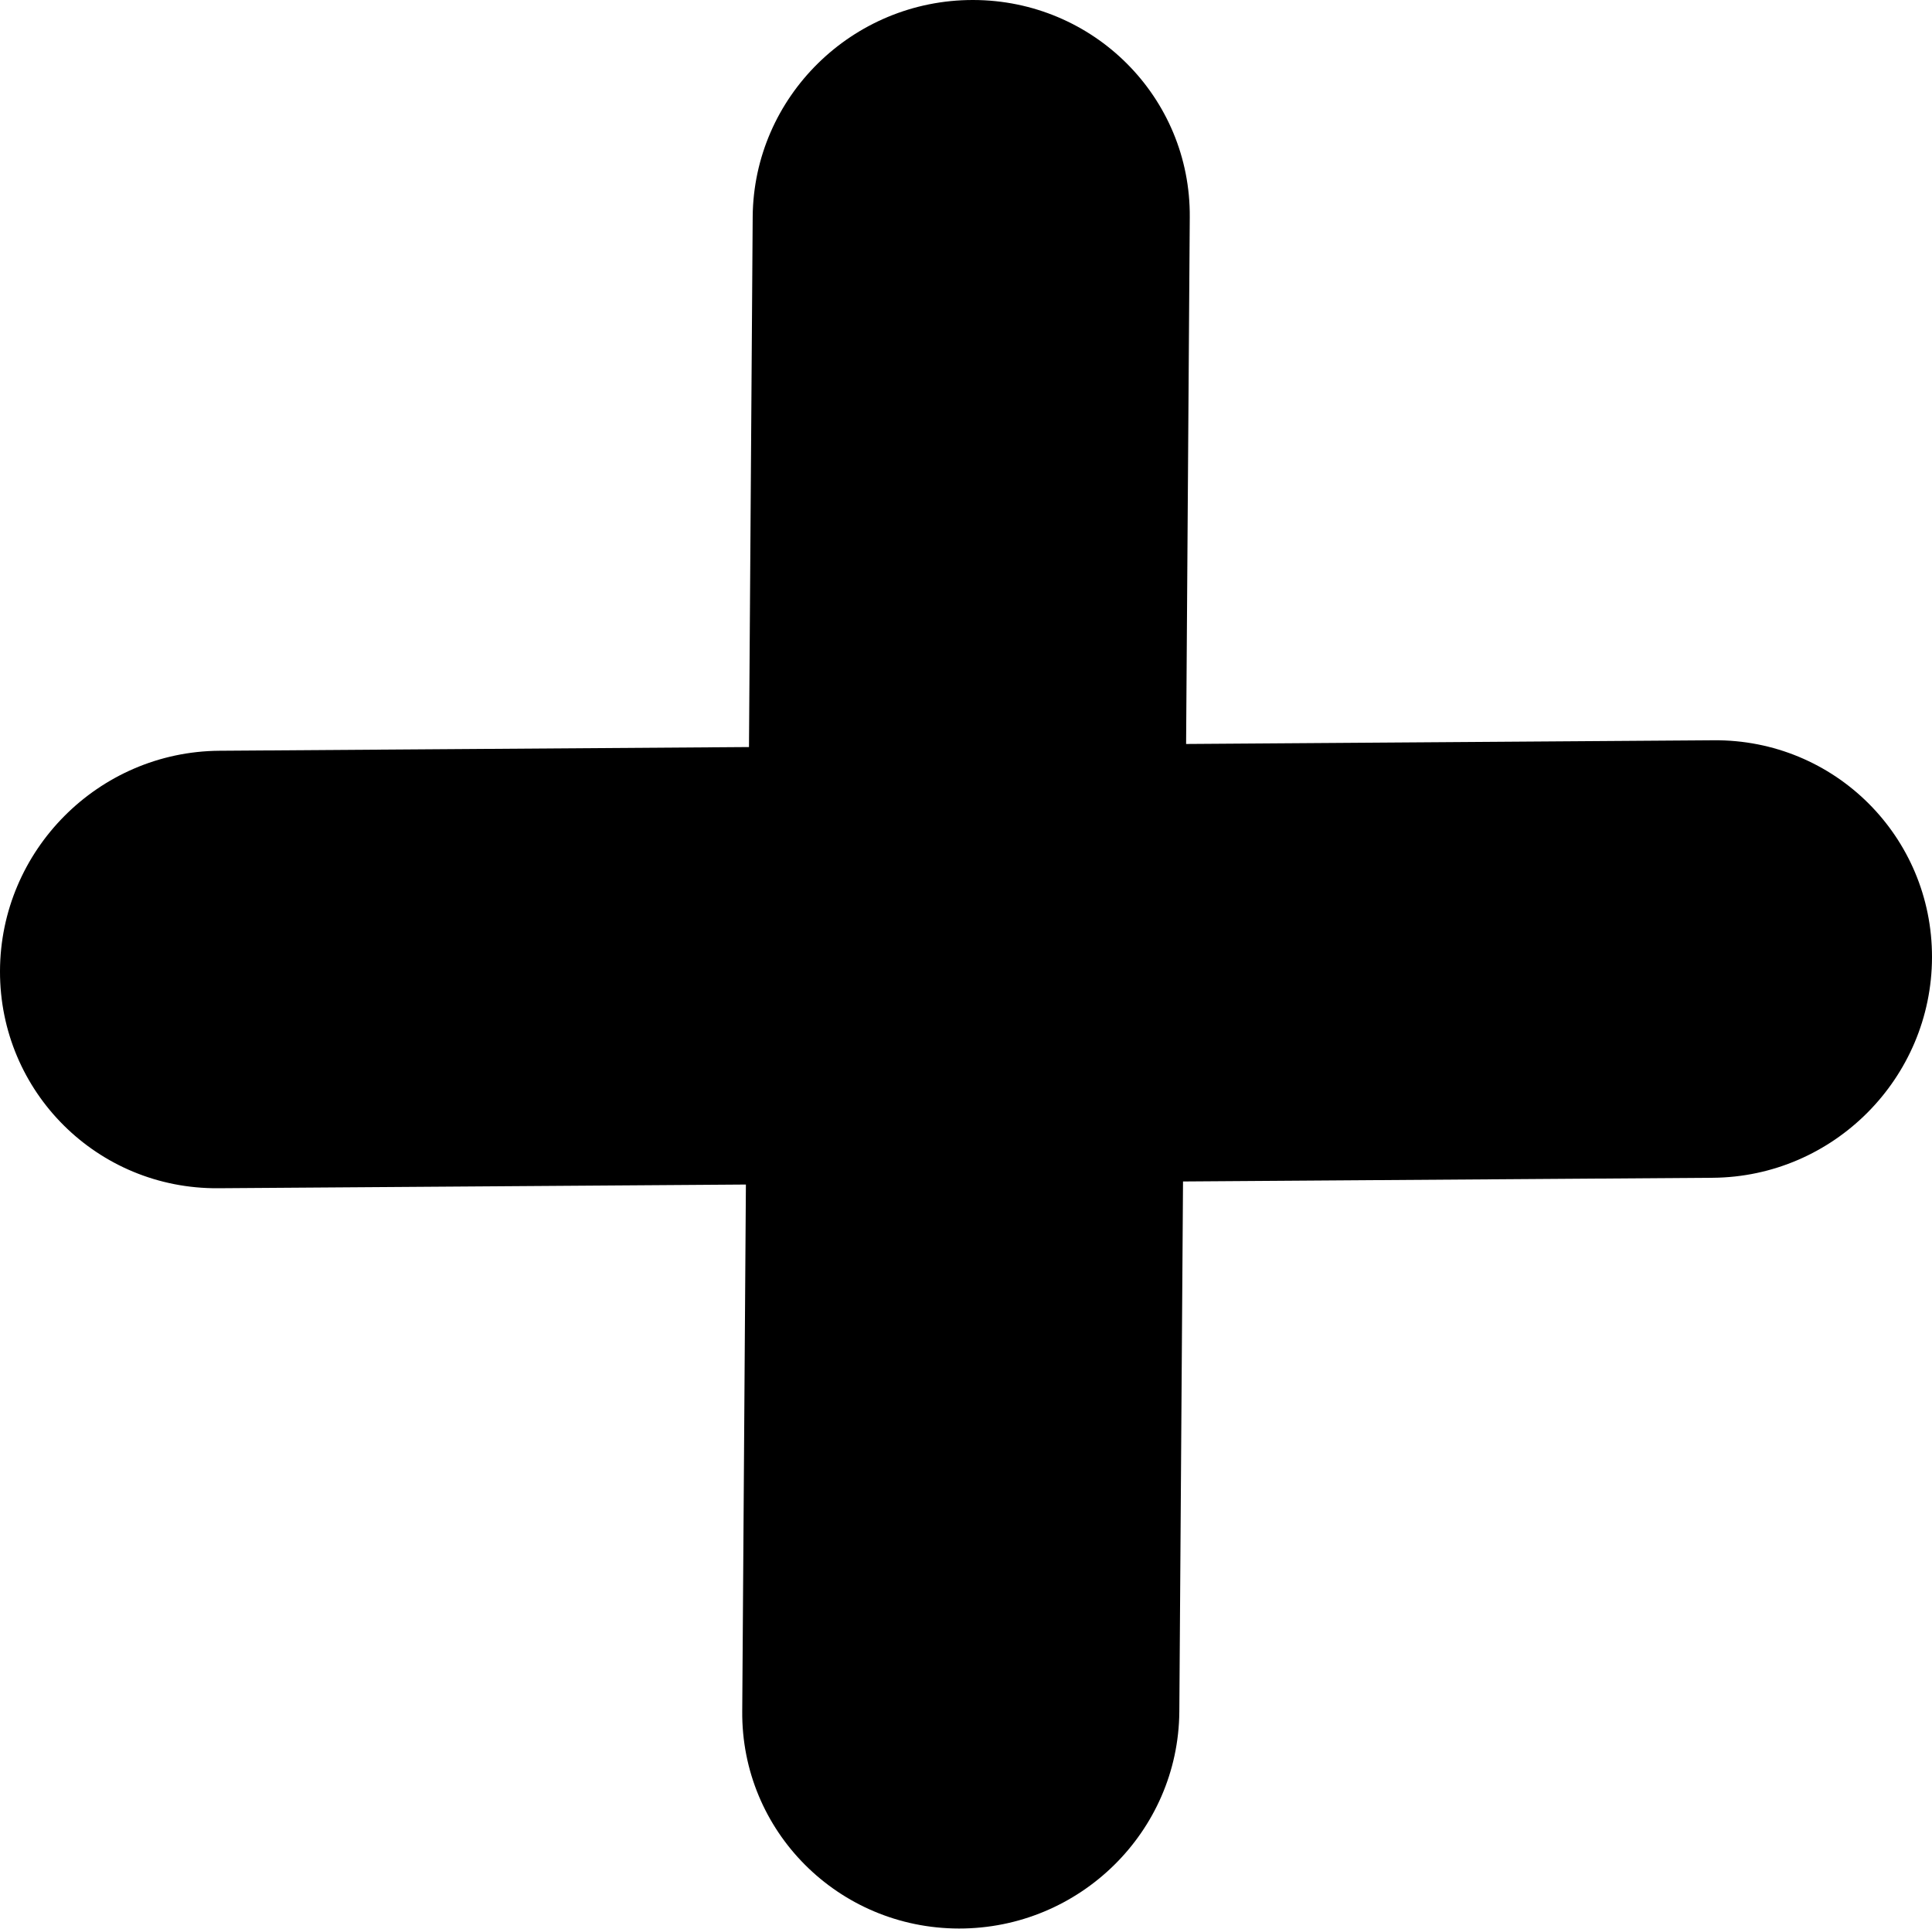
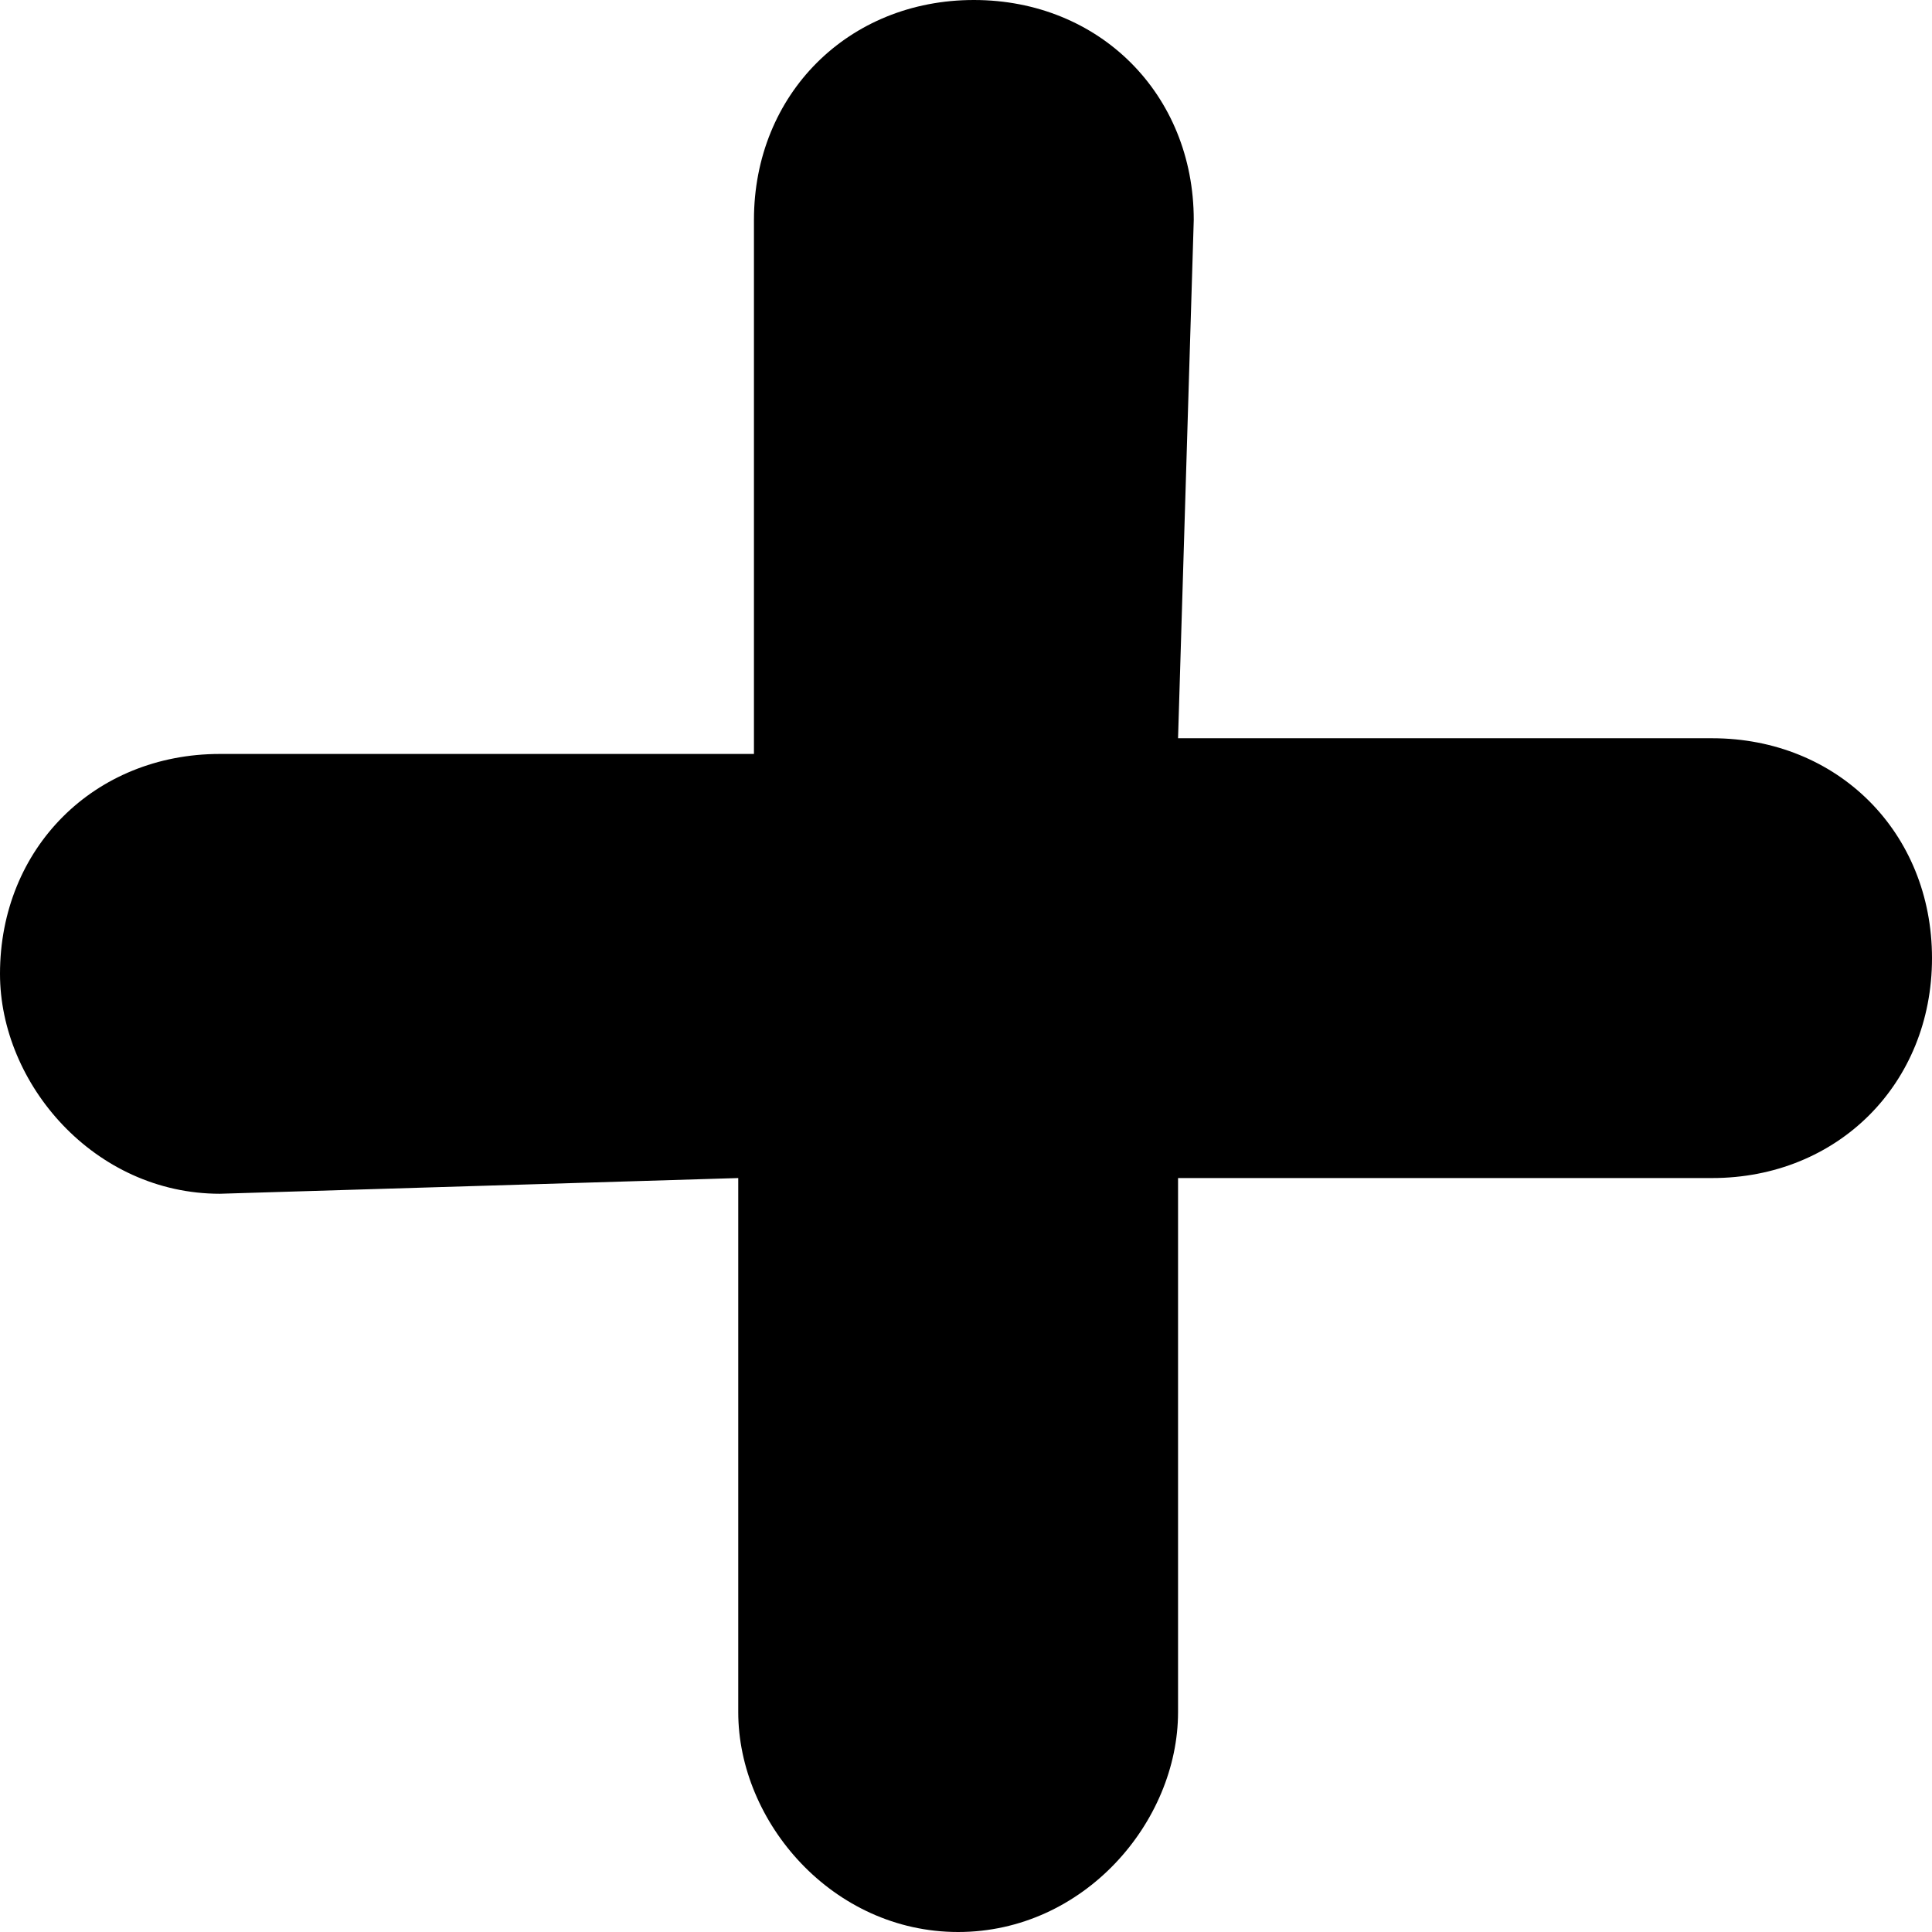
- <svg xmlns="http://www.w3.org/2000/svg" version="1.1" id="Layer_1" x="0px" y="0px" width="122.875px" height="122.648px" viewBox="0 0 122.875 122.648" enable-background="new 0 0 122.875 122.648" xml:space="preserve">
-   <g>
-     <path fill-rule="evenodd" clip-rule="evenodd" d="M108.993,47.079c7.683-0.059,13.898,6.12,13.882,13.805 c-0.018,7.683-6.26,13.959-13.942,14.019L75.24,75.138l-0.235,33.73c-0.063,7.619-6.338,13.789-14.014,13.78 c-7.678-0.01-13.848-6.197-13.785-13.818l0.233-33.497l-33.558,0.235C6.2,75.628-0.016,69.448,0,61.764 c0.018-7.683,6.261-13.959,13.943-14.018l33.692-0.236l0.236-33.73C47.935,6.161,54.209-0.009,61.885,0 c7.678,0.009,13.848,6.197,13.784,13.818l-0.233,33.497L108.993,47.079L108.993,47.079z" />
-   </g>
+ <svg xmlns="http://www.w3.org/2000/svg" xml:space="preserve" viewBox="0 0 123 123">
+   <path fill-rule="evenodd" d="M109 47c8 0 14 6 14 14s-6 14-14 14H75v34c0 7-6 14-14 14s-14-7-14-14V75l-33 1C6 76 0 69 0 62c0-8 6-14 14-14h34V14c0-8 6-14 14-14s14 6 14 14l-1 33h34z" clip-rule="evenodd" />
</svg>
